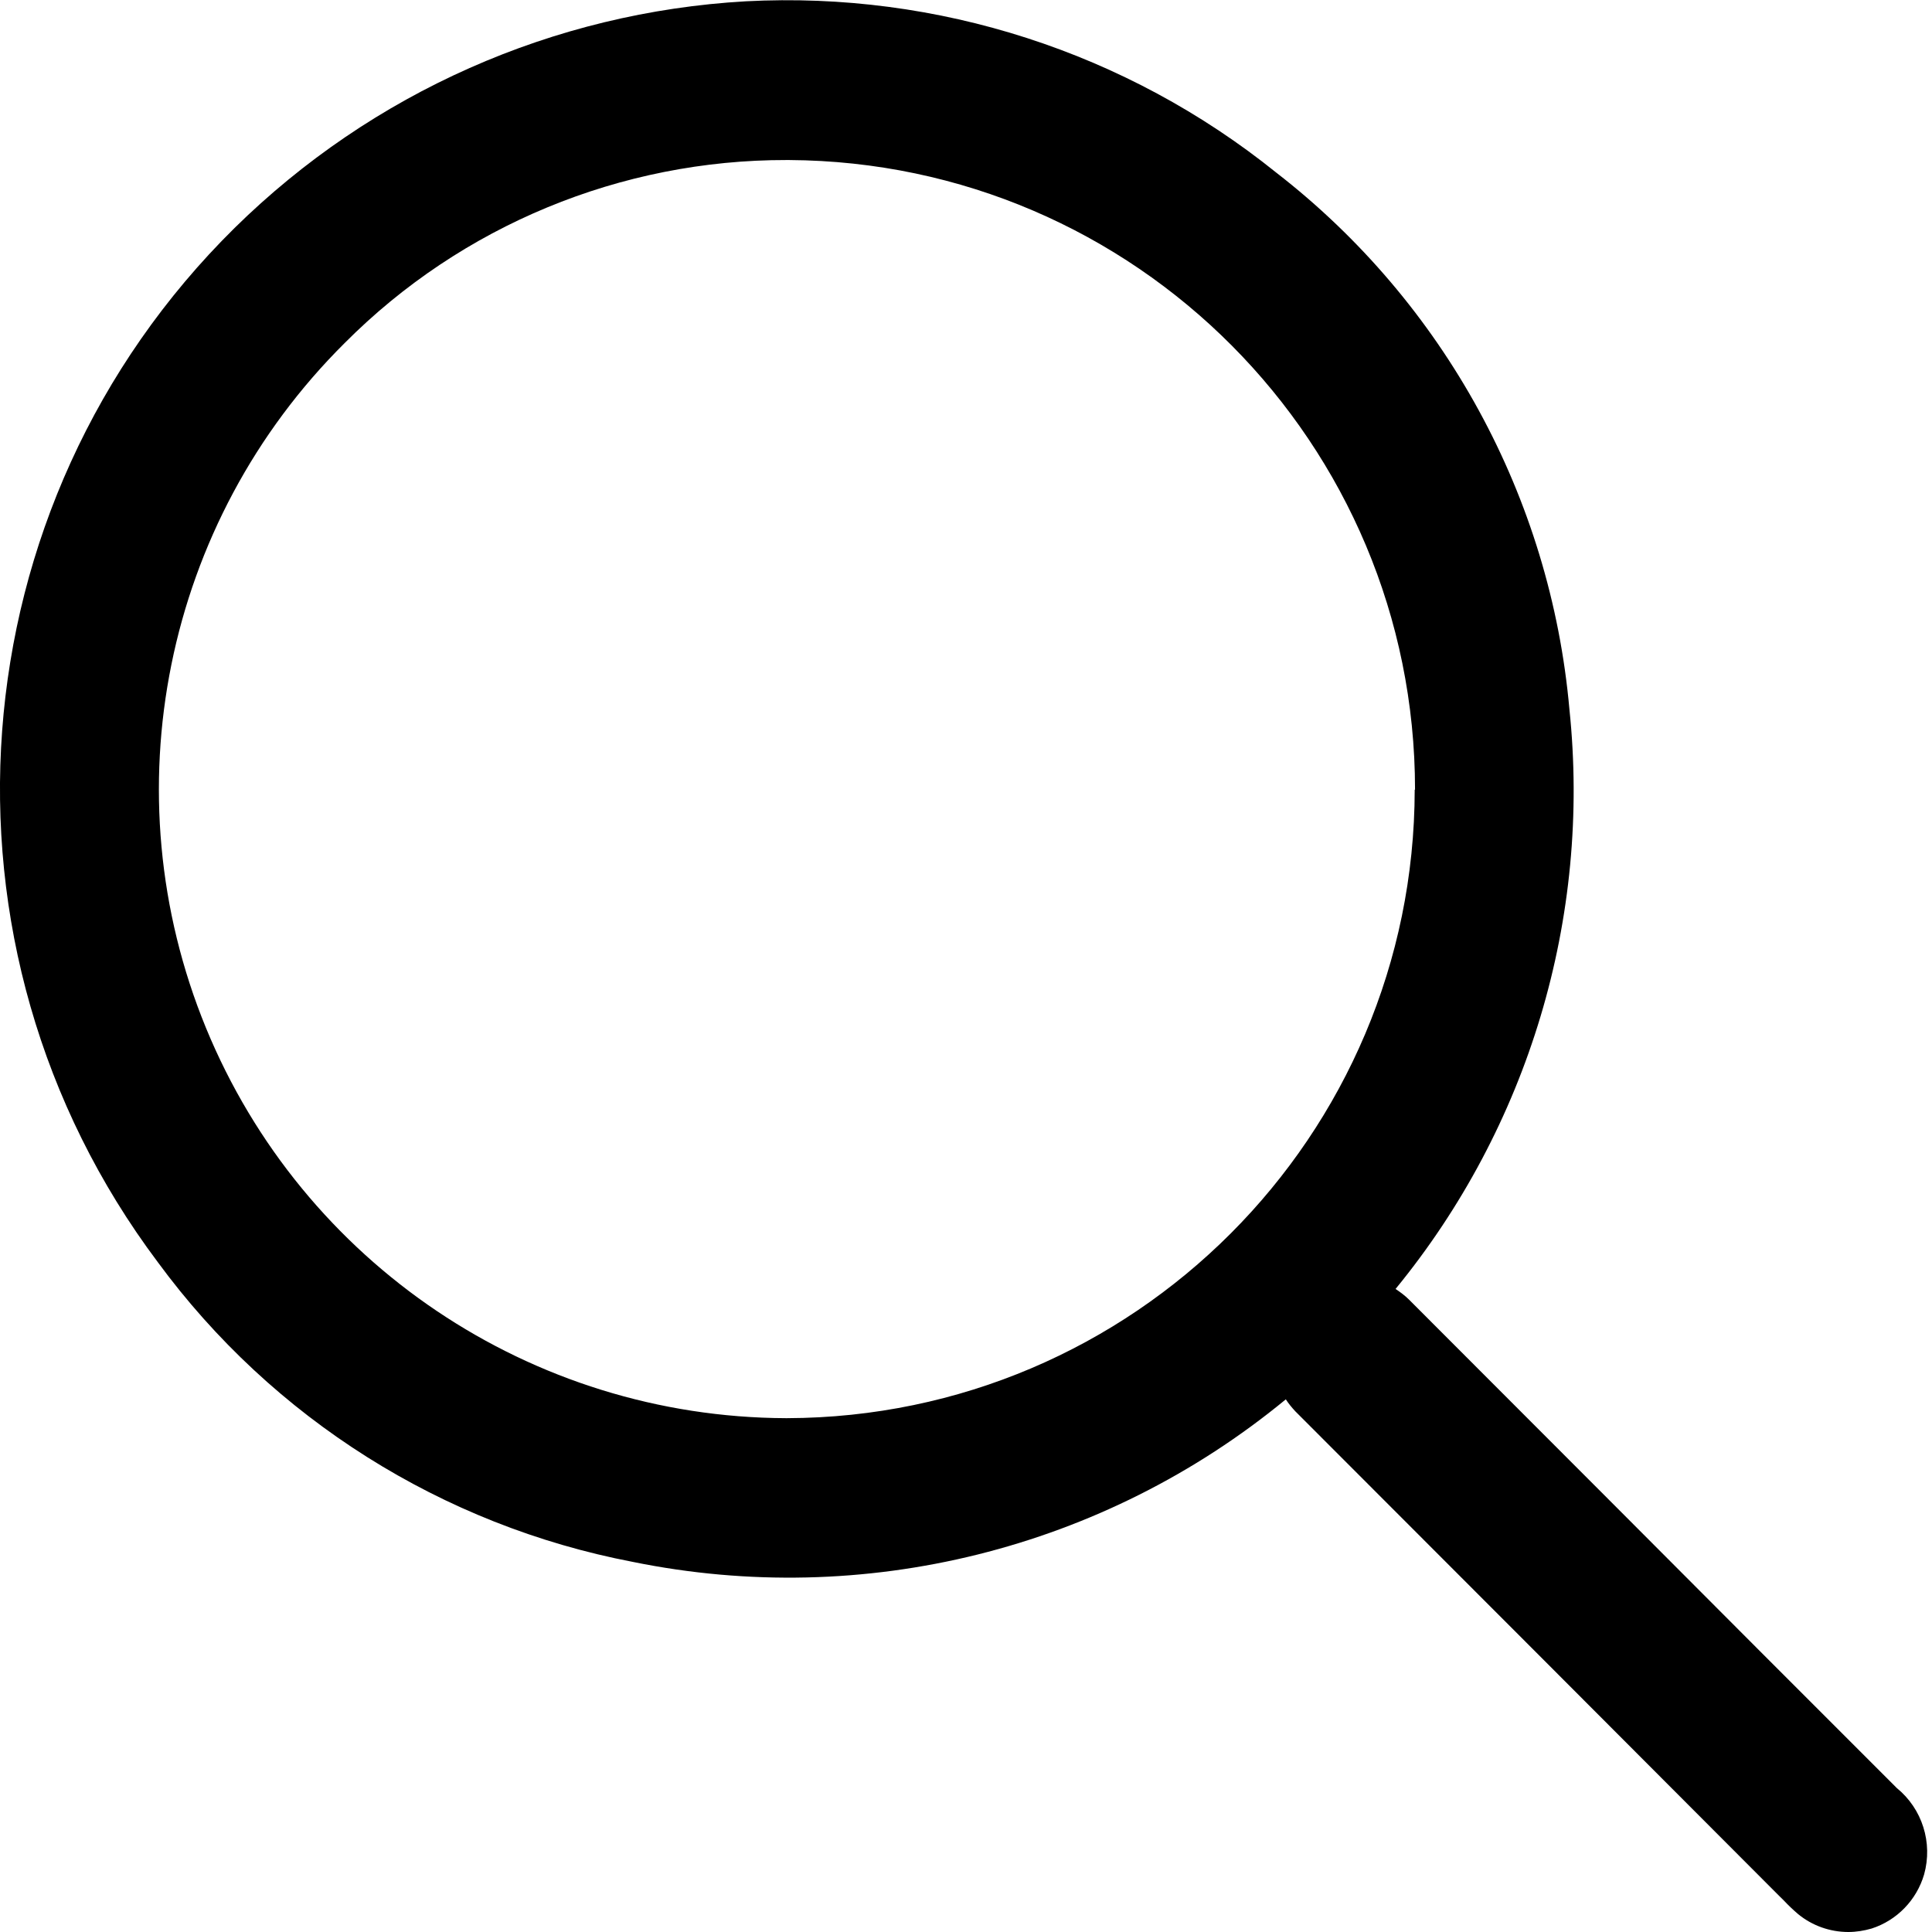
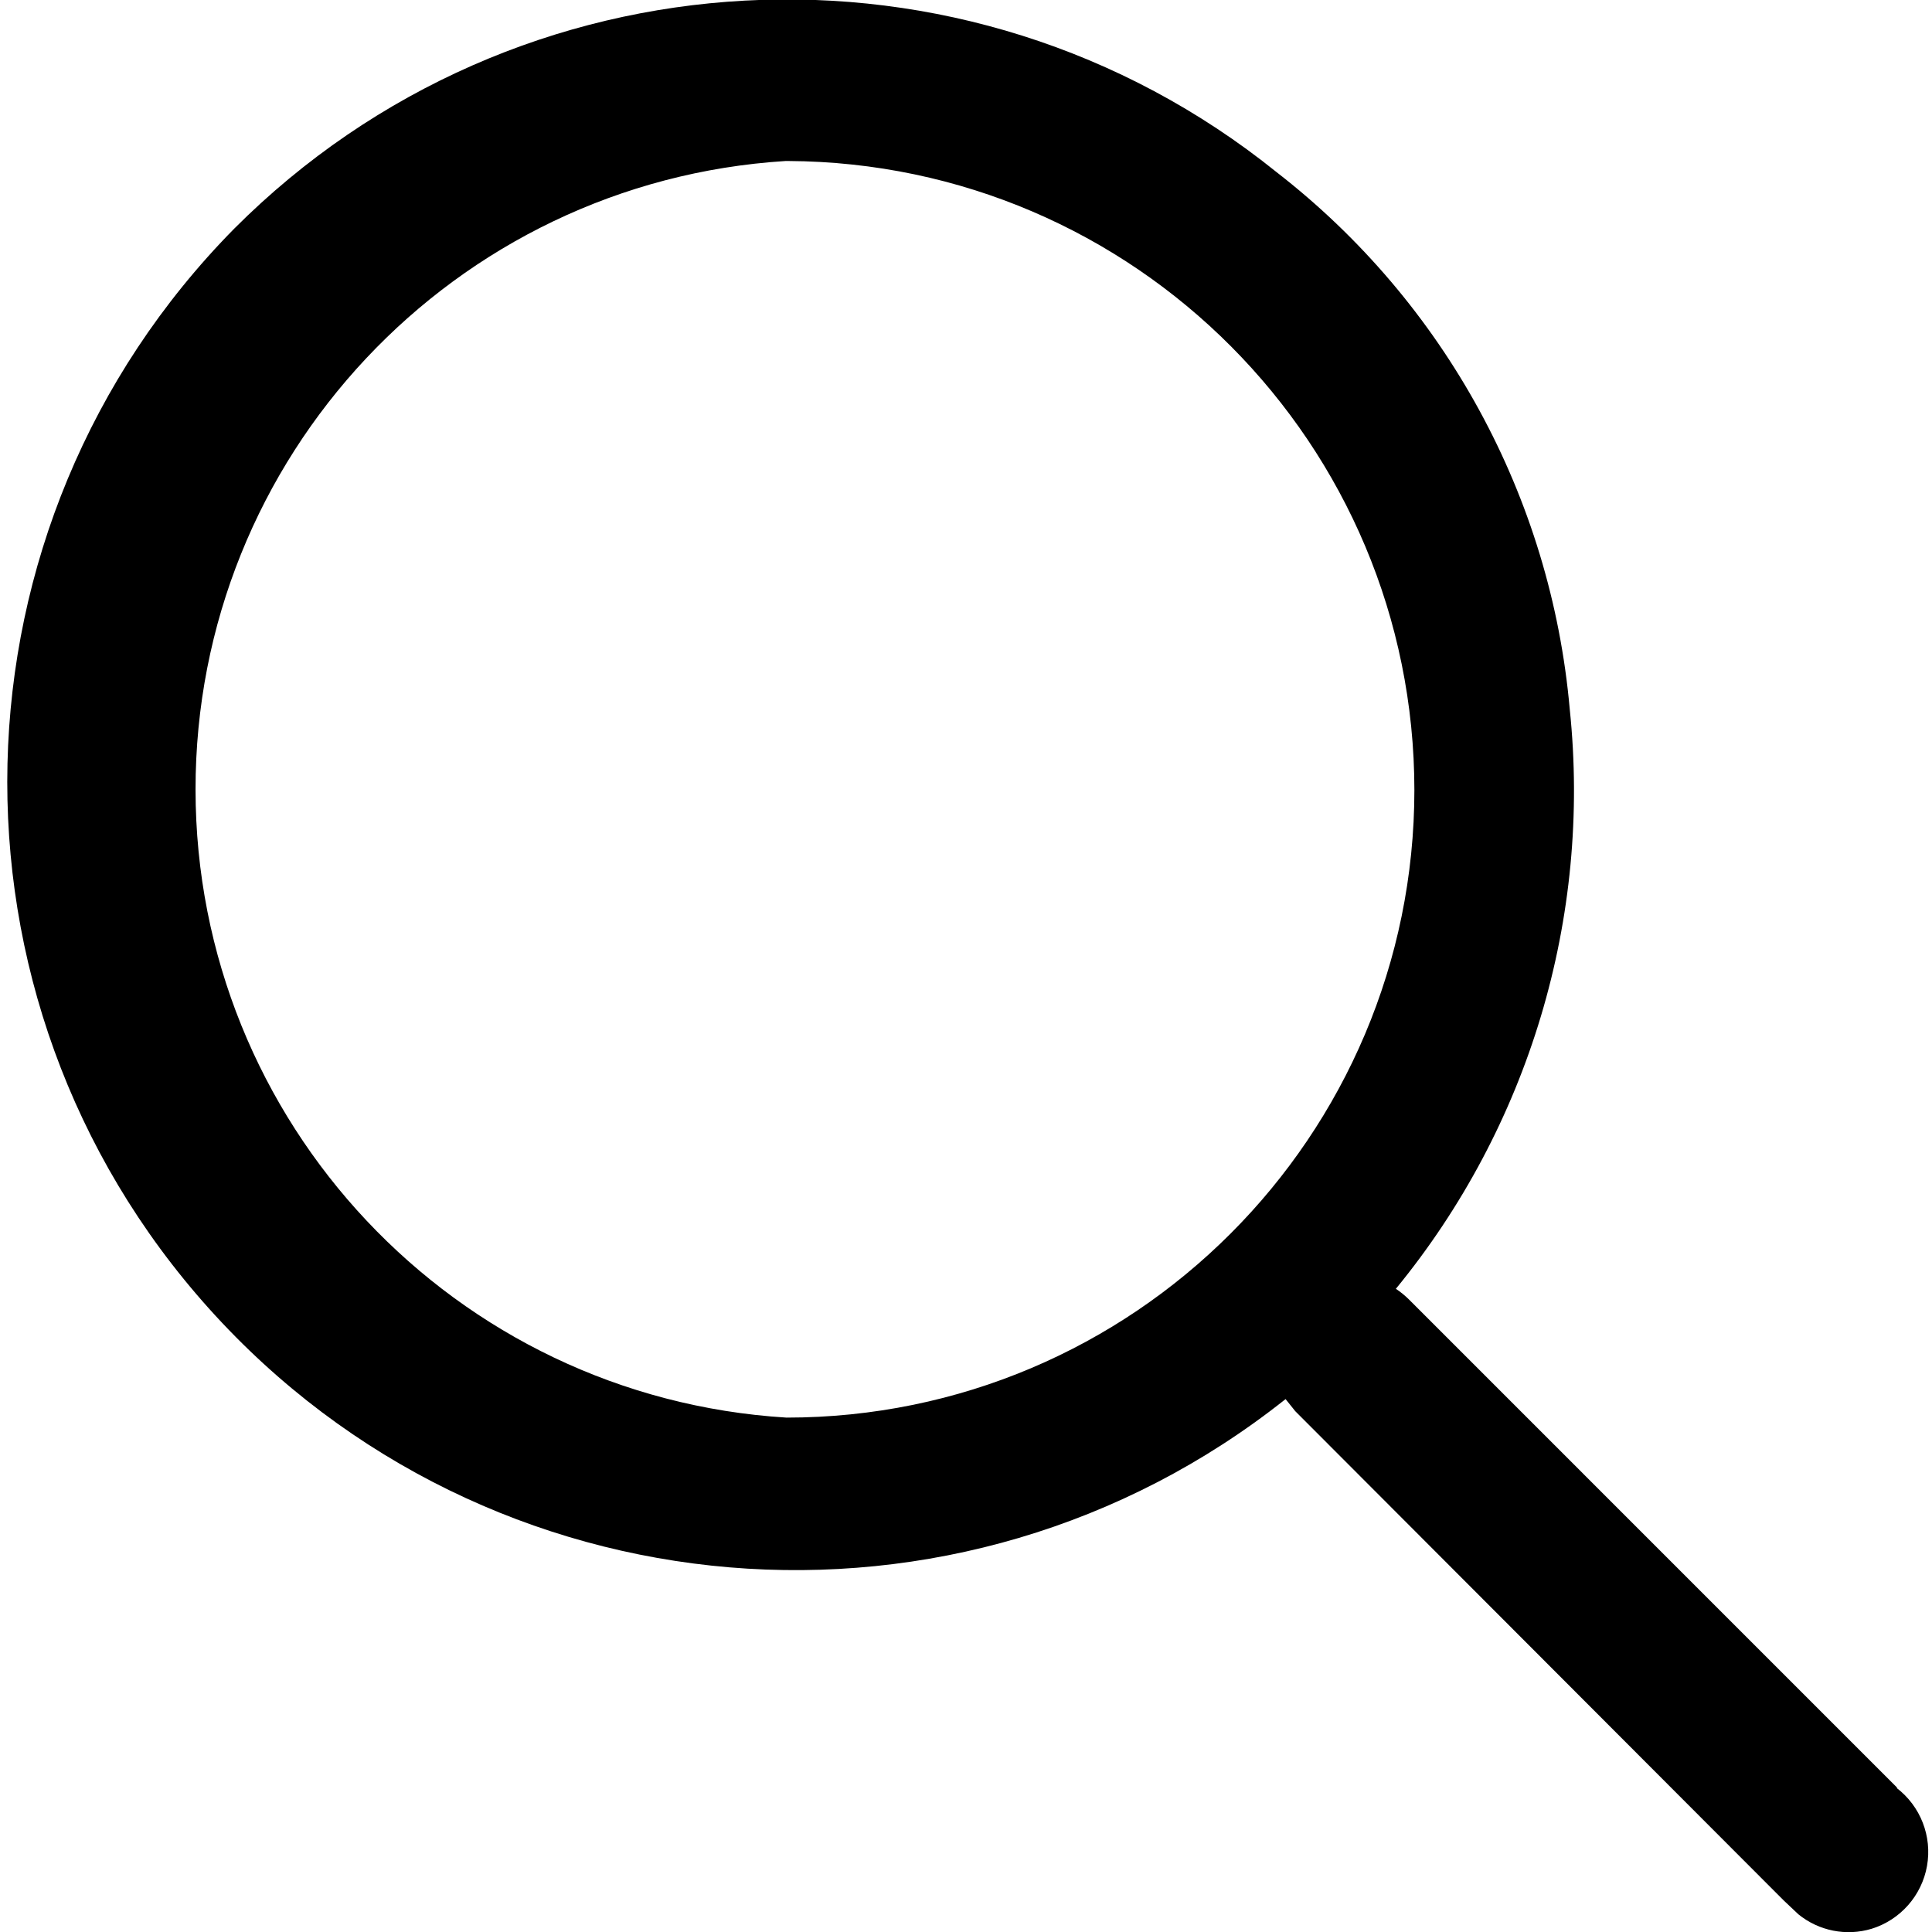
<svg xmlns="http://www.w3.org/2000/svg" width="24" height="24" viewBox="0 0 24 24" version="1.1">
  <defs>
-     <clipPath id="clip1">
-       <path d="M 0 0 L 23.945 0 L 23.945 24 L 0 24 Z M 0 0 " />
-     </clipPath>
+     <style>
+             .cls-1 {
+             fill: currentColor;
+             }
+         </style>
  </defs>
-   <g id="surface1">
-     <g clip-path="url(#clip1)" clip-rule="nonzero">
-       <path style=" stroke:none;fill-rule:nonzero;fill:rgb(0%,0%,0%);fill-opacity:1;" d="M 23.566 22.215 C 22.406 21.055 21.246 19.895 20.09 18.734 L 17.504 16.145 C 17.453 16.094 17.395 16.051 17.336 16.012 C 18.988 13.996 19.766 11.402 19.496 8.812 C 19.262 6.18 17.941 3.762 15.855 2.145 C 13.996 0.648 11.648 -0.109 9.266 0.016 C 6.875 0.152 4.621 1.152 2.914 2.832 C -0.574 6.273 -0.98 11.762 1.961 15.68 C 3.387 17.621 5.496 18.949 7.859 19.402 C 10.73 19.988 13.711 19.246 15.973 17.383 C 16.008 17.438 16.047 17.484 16.09 17.531 C 18.098 19.539 20.105 21.551 22.109 23.559 L 22.156 23.605 C 22.215 23.668 22.273 23.723 22.336 23.777 C 22.512 23.922 22.734 24 22.961 24 C 23.059 24 23.156 23.984 23.25 23.957 C 23.566 23.855 23.809 23.602 23.902 23.285 C 24.012 22.891 23.879 22.469 23.562 22.211 M 17.574 9.809 C 17.57 14.113 14.082 17.605 9.777 17.617 L 9.762 17.617 C 6.602 17.605 3.762 15.695 2.559 12.77 C 1.359 9.848 2.039 6.488 4.281 4.262 C 5.734 2.801 7.715 1.984 9.773 1.988 L 9.801 1.988 C 14.105 2.012 17.578 5.508 17.578 9.809 " />
-     </g>
-   </g>
+   <path class="cls-1" d="m23.57 22.21-3.48-3.48-2.59-2.59a1.1 1.1 0 0 0-.16-.13 9.76 9.76 0 0 0 2.16-7.2 9.5 9.5 0 0 0-3.64-6.67 9.7 9.7 0 0 0-12.95.7 9.79 9.79 0 0 0 13.06 14.54l.12.15 6.02 6.03.05.05.18.17a.99.99 0 0 0 .91.18 1 1 0 0 0 .31-1.75m-5.99-12.4a7.8 7.8 0 0 1-7.8 7.8A7.82 7.82 0 0 1 9.76 2h.03a7.82 7.82 0 0 1 7.78 7.82" />
</svg>
